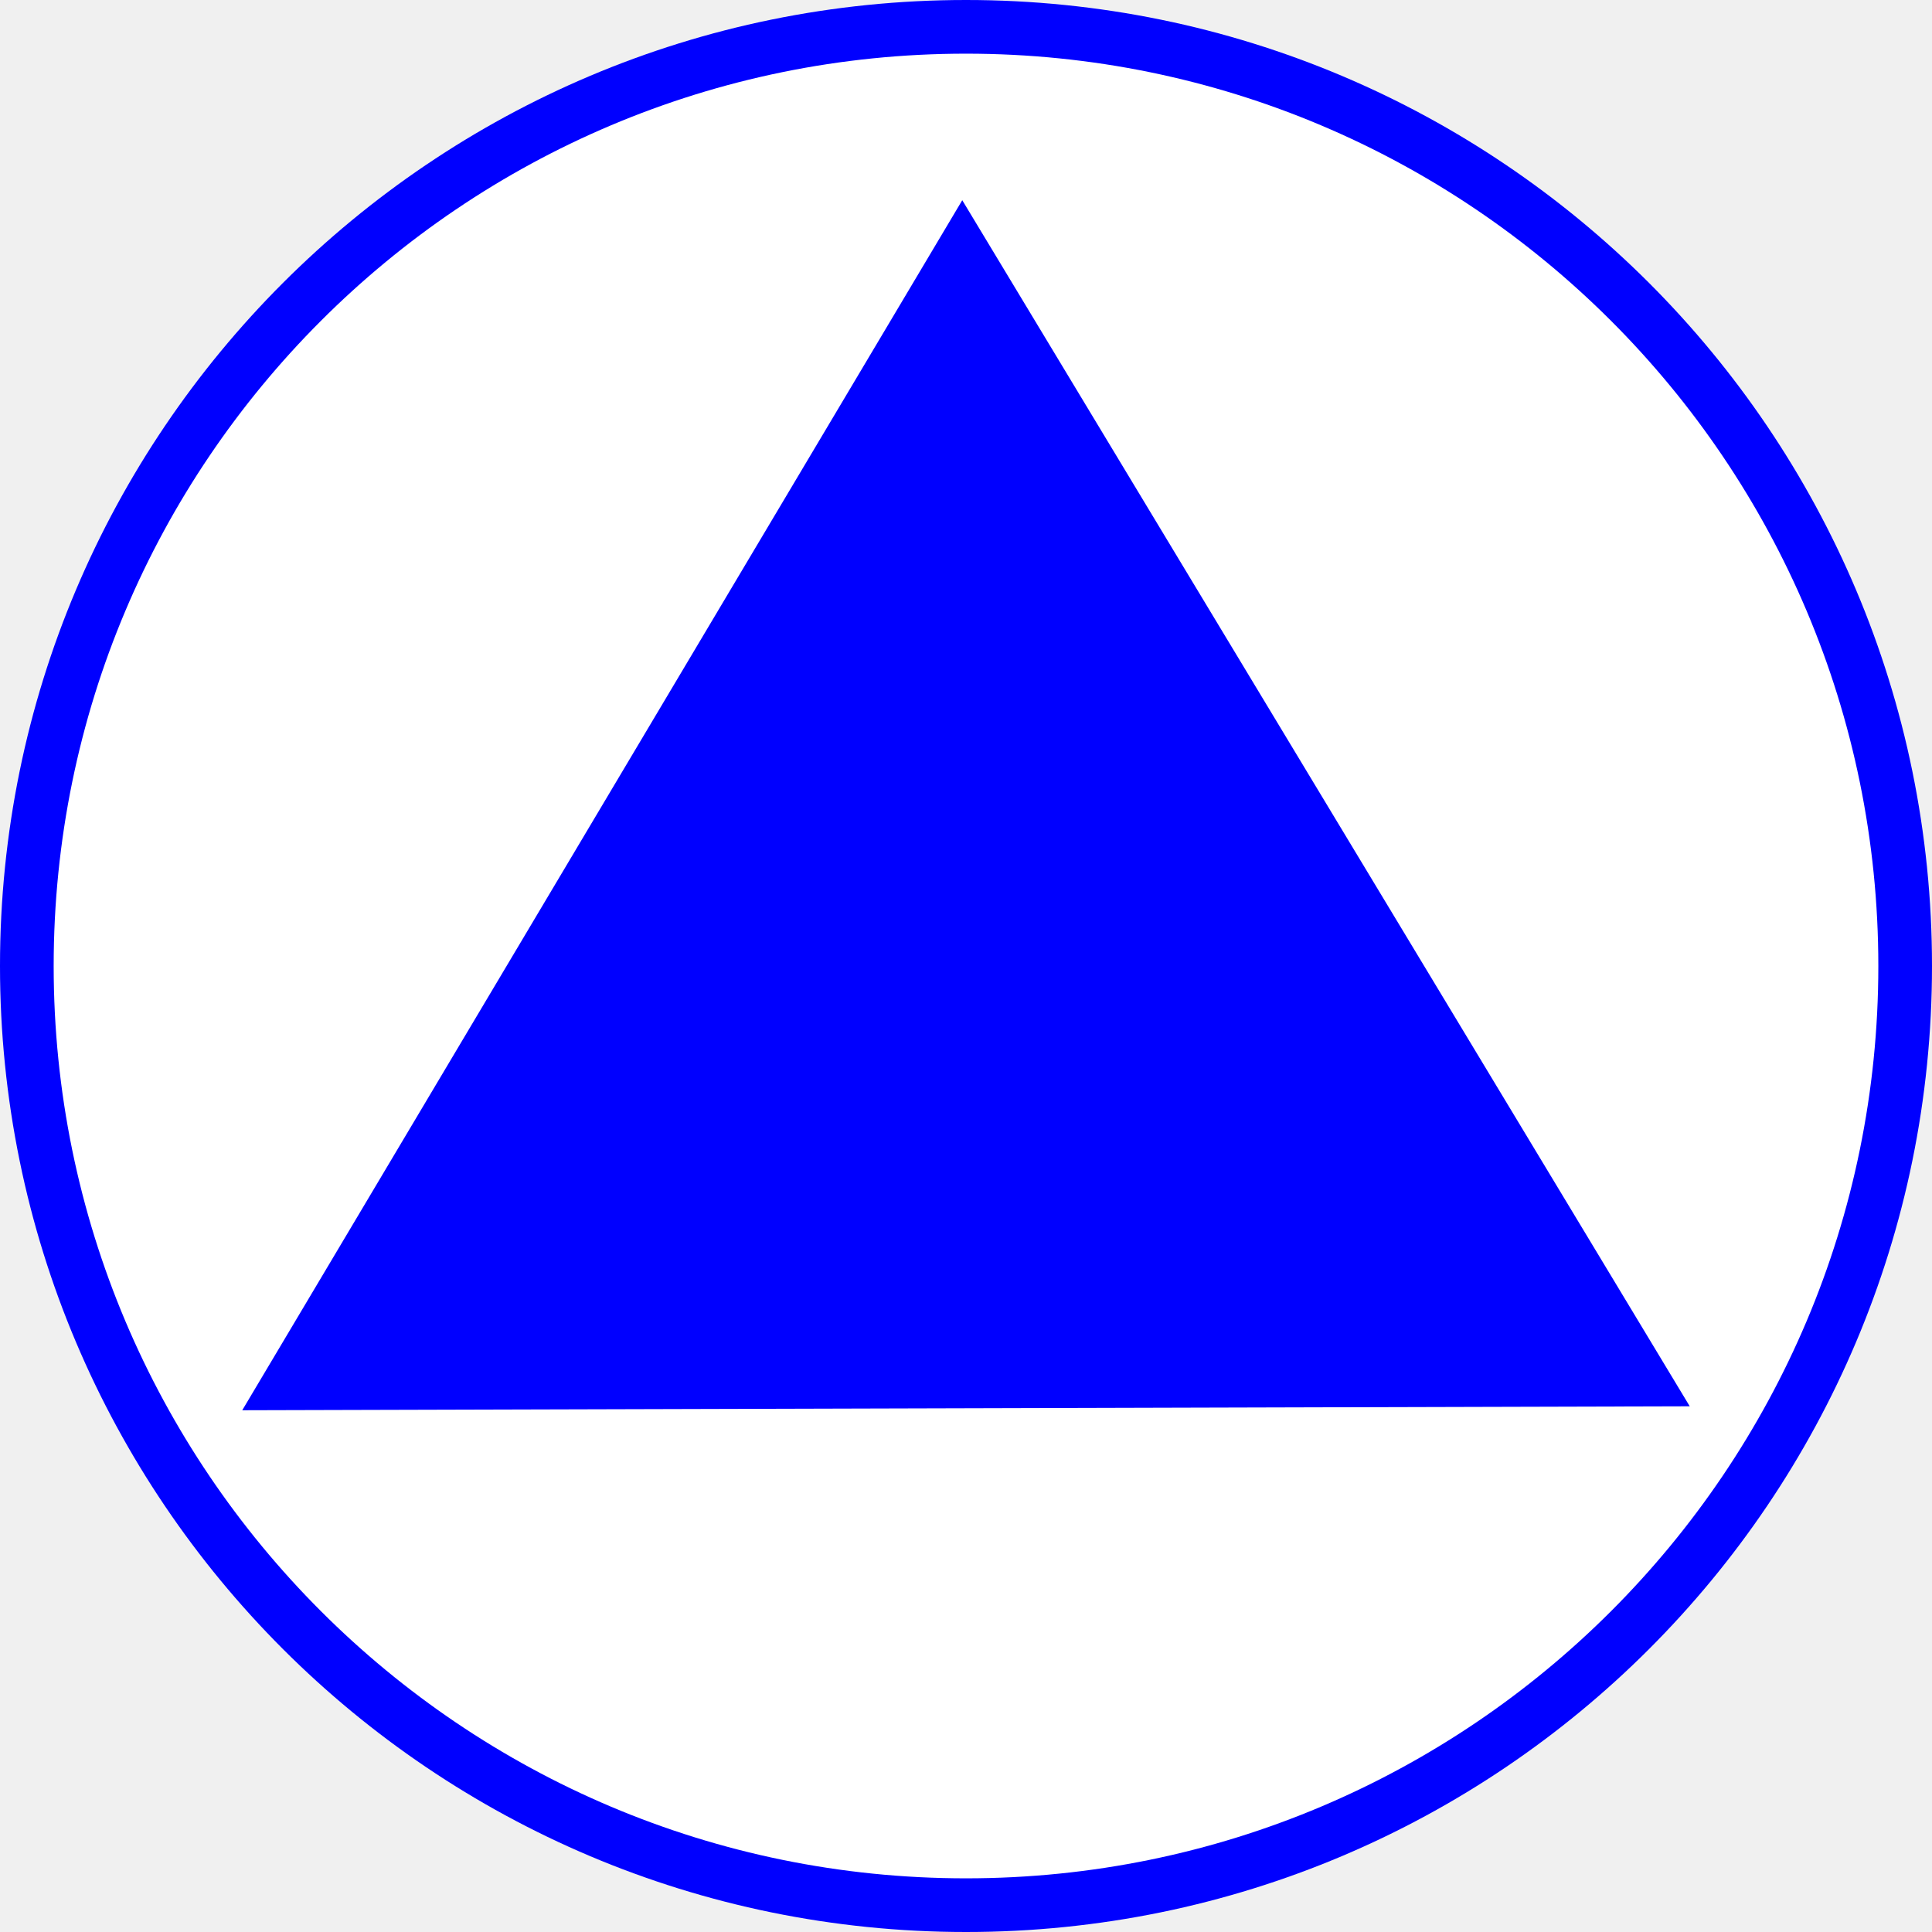
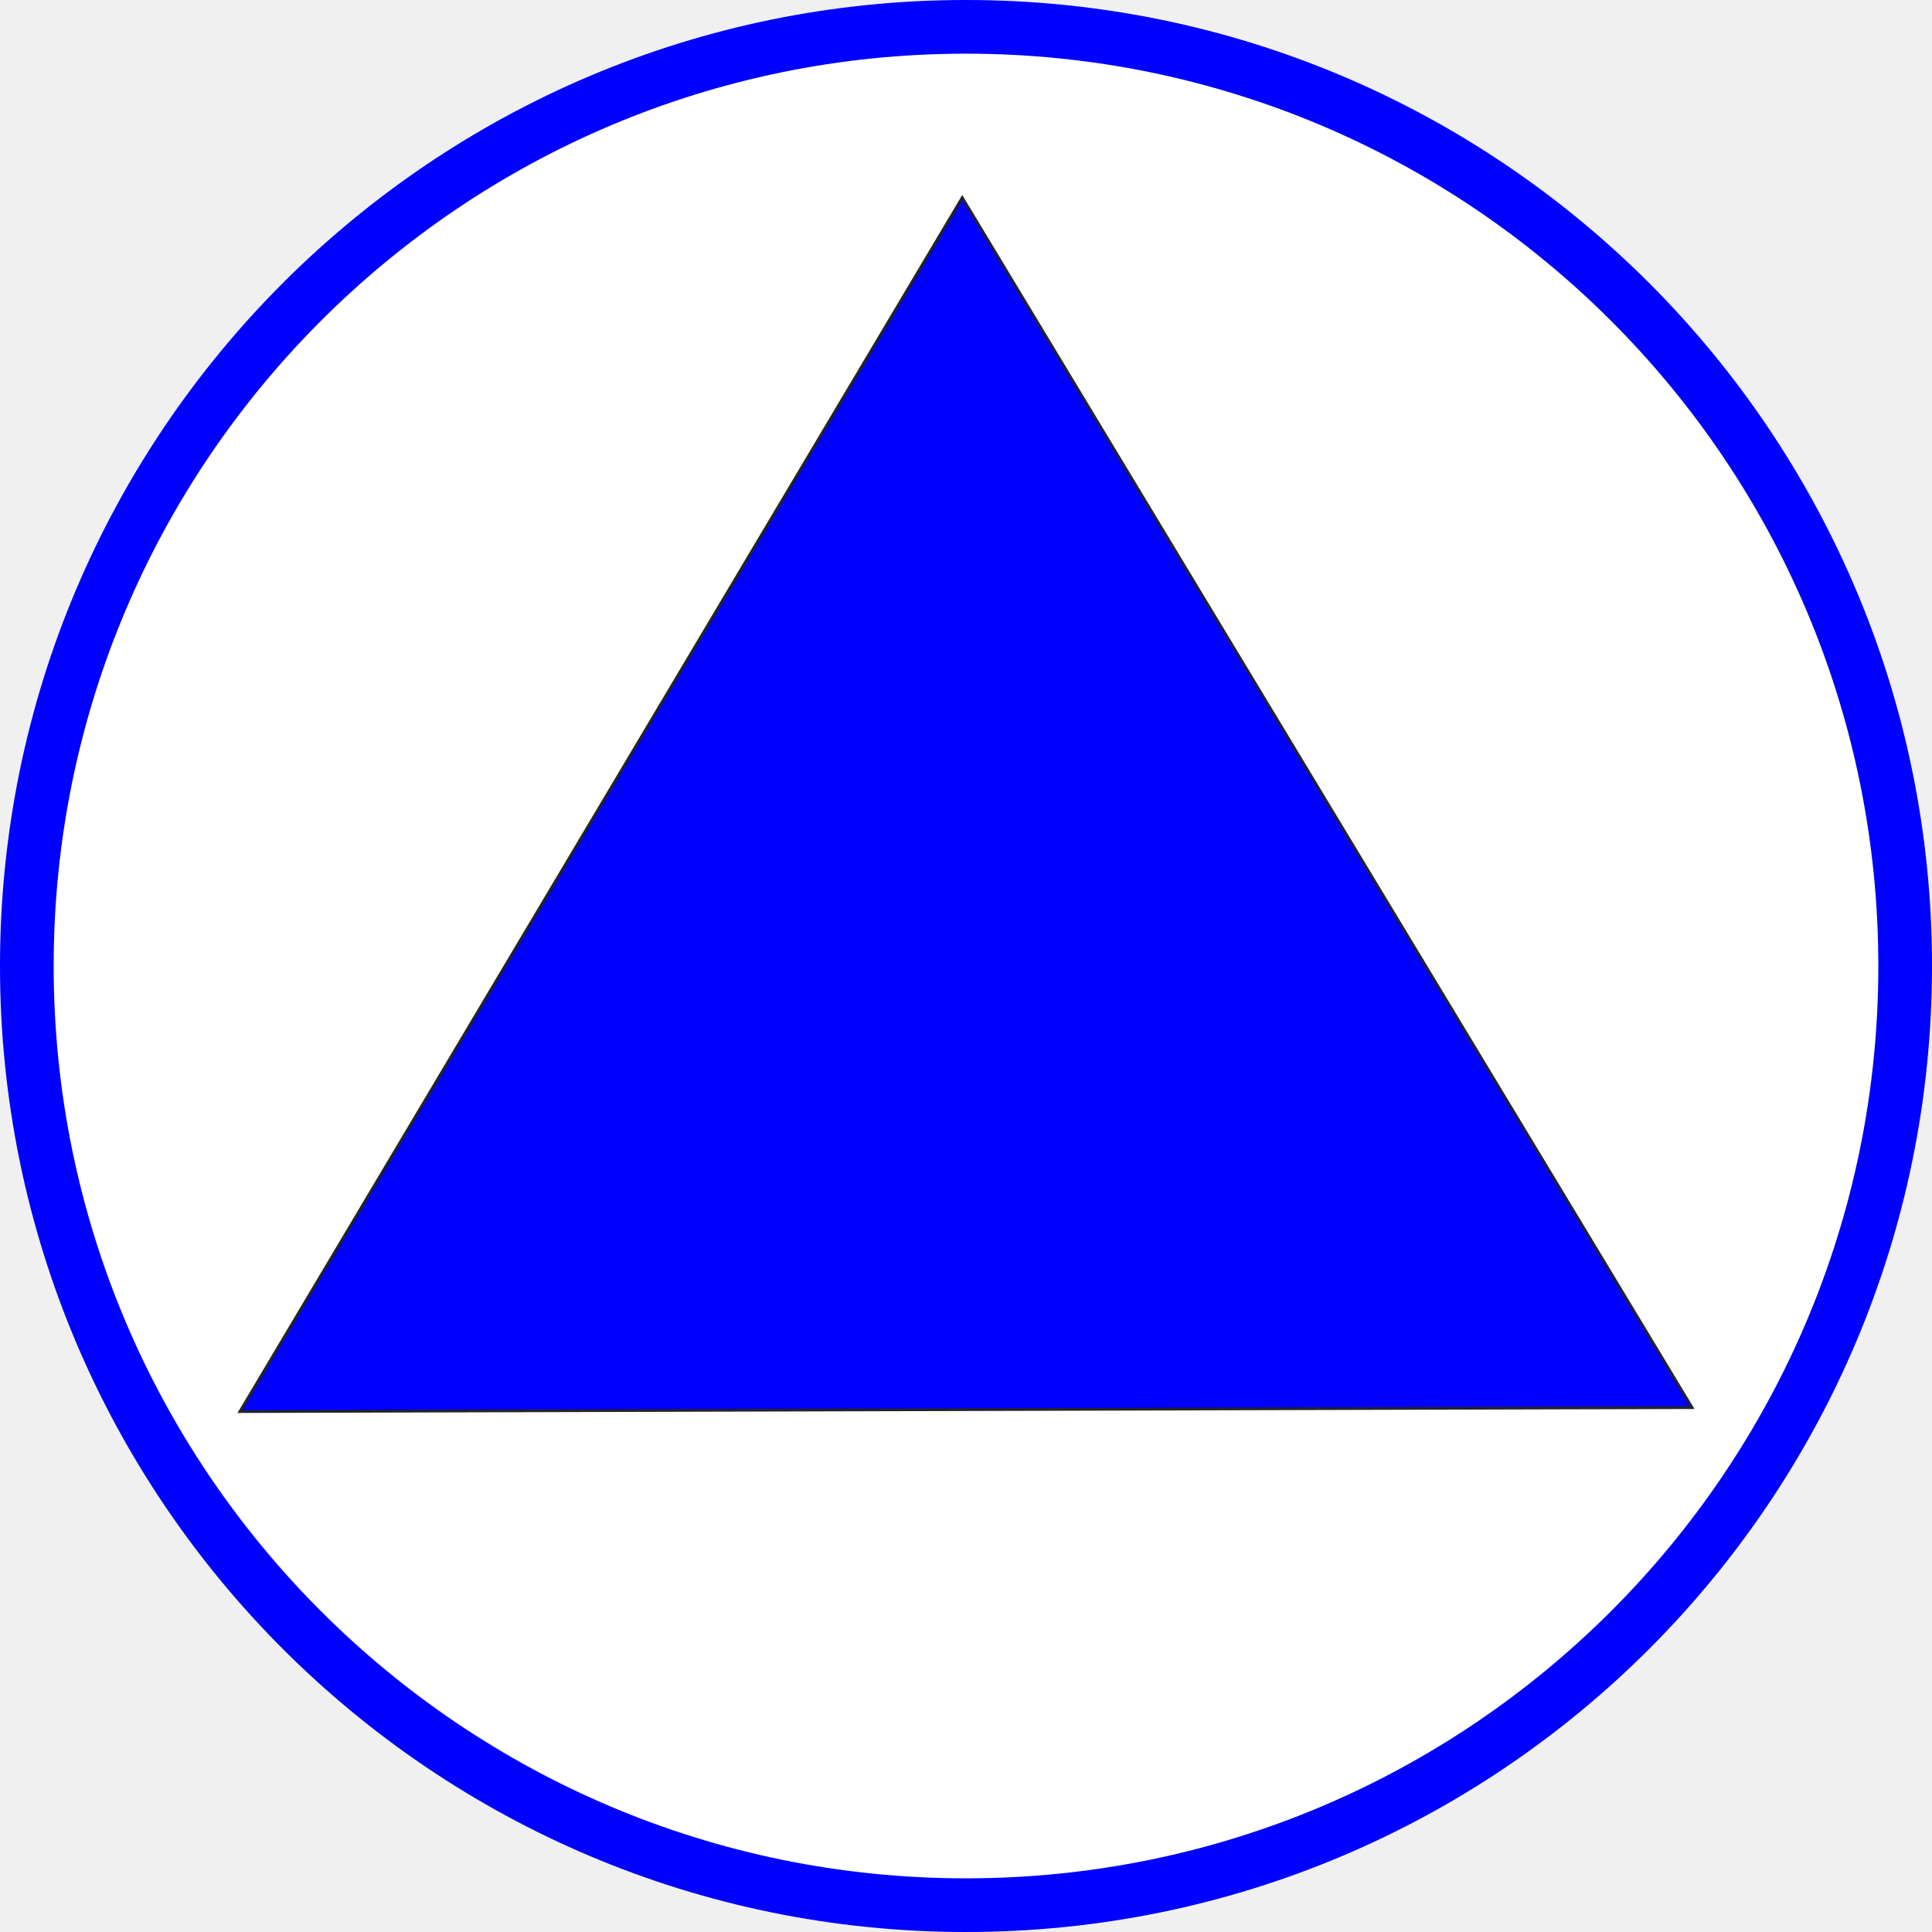
<svg xmlns="http://www.w3.org/2000/svg" enable-background="new 0 0 579.997 579.997" height="900" viewBox="0 0 900 900" width="900" version="1.1" id="svg4">
  <defs id="defs8">
    <clipPath clipPathUnits="userSpaceOnUse" id="clipPath1018">
      <g id="use1020" style="fill:#0000ff">
-         <path d="m 290.832,441.674 c -31.244,13.811 -39.246,29.148 -24.407,46.783 9.142,10.865 13.638,9.969 14.894,-2.97 1.235,-12.734 4.188,-15.937 16.896,-18.32 27.198,-5.103 37.926,-16.841 37.926,-41.497 0,-17.664 -18.612,-18.242 -45.825,-1.424 -8.21,5.074 -2.841,13.001 5.785,8.54 4.719,-2.44 8.58,-5.948 8.58,-7.796 0,-2.466 0.846,-2.513 3.183,-0.175 4.87,4.872 0.661,9.038 -17.032,16.859 z" fill="rgba(0,0,255,1.0)" fill-opacity="1" stroke="rgba(255,255,255,1.0)" stroke-opacity="1" stroke-width="0.0" id="path890" style="fill:#0000ff" />
-         <path d="m 328.016,486.704 c 9.092,-10.178 8.177,-28.52 -1.171,-23.479 -3.539,1.908 -13.514,5.662 -22.165,8.342 -11.871,3.677 -15.954,6.358 -16.644,10.931 -1.164,7.716 1.691,7.67 10.025,-0.159 5.087,-4.778 6.619,-5.215 6.619,-1.883 0,2.385 -12.308,12.253 -27.35,21.93 -15.043,9.677 -26.612,18.79 -25.709,20.25 2.659,4.303 67.839,-26.354 76.395,-35.932 z" fill="rgba(0,0,255,1.0)" fill-opacity="1" stroke="rgba(255,255,255,1.0)" stroke-opacity="1" stroke-width="0.0" id="path892" style="fill:#0000ff" />
-         <path d="m 234.647,248.256 c 0.992,-1.606 8.237,-6.594 16.1,-11.084 14.295,-8.165 14.295,-8.165 3.37,-10.136 -21.112,-3.808 -35.236,-12.577 -35.236,-21.876 0,-10.276 7.745,-11.229 19.662,-2.417 9.831,7.269 30.959,6.826 35.705,-0.749 9.846,-15.715 -15.809,-35.339 -41.891,-32.044 -50.051,6.323 -60.335,45.334 -19.229,72.941 13.044,8.762 18.568,10.139 21.519,5.365 z" fill="rgba(0,0,255,1.0)" fill-opacity="1" stroke="rgba(255,255,255,1.0)" stroke-opacity="1" stroke-width="0.0" id="path894" style="fill:#0000ff" />
-         <path d="m 196.045,137.979 c 1.941,2.655 7.089,7.174 11.44,10.042 8.201,5.407 33.668,7.108 51.882,3.466 11.391,-2.278 14.536,-67.551 3.425,-71.077 -3.032,-0.962 -8.136,-6.197 -11.344,-11.633 -7.323,-12.413 -15.978,-12.881 -47.812,-2.587 -19.814,6.407 -29.27,7.505 -77.618,9.015 -30.28,0.945 -55.055,2.523 -55.055,3.508 0,9.766 22.45,24.528 33.198,21.83 5.475,-1.374 6.842,-0.596 6.842,3.896 0,7.437 10.547,14.517 21.627,14.517 6.741,0 9.711,1.749 12.183,7.172 5.74,12.597 20.749,17.614 35.435,11.844 11.506,-4.521 12.486,-4.521 15.797,0.007 z" fill="rgba(0,0,255,1.0)" fill-opacity="1" stroke="rgba(255,255,255,1.0)" stroke-opacity="1" stroke-width="0.0" id="path896" style="fill:#0000ff" />
-         <path d="m 279.074,64.546 c 4.811,3.37 5.586,7.359 5.594,28.775 0.004,13.674 0.851,48.994 1.882,78.488 1.875,53.625 1.875,53.625 10.002,53.625 8.128,0 8.128,0 8.128,-76.092 0,-76.093 0,-76.093 7.151,-84.591 C 325.452,48.563 323.443,29.168 307.279,20.809 279.377,6.38 253.444,46.594 279.074,64.546 Z" fill="rgba(0,0,255,1.0)" fill-opacity="1" stroke="rgba(255,255,255,1.0)" stroke-opacity="1" stroke-width="0.0" id="path898" style="fill:#0000ff" />
-         <path d="m 352.606,264.865 c -2.296,1.905 -10.224,4.292 -17.619,5.306 -10.868,1.49 -13.08,2.724 -11.542,6.438 4.538,10.957 4.128,14.151 -2.89,22.491 -4.793,5.696 -14.751,11.606 -28.096,16.675 -51.44,19.535 -69.171,45.413 -49.125,71.695 8.774,11.504 8.5,11.483 26.793,1.992 13.904,-7.213 14.323,-7.764 8.844,-11.602 -16.611,-11.636 -5.79,-24.864 30.973,-37.865 42.085,-14.882 60.284,-33.334 56.276,-57.055 -2.594,-15.363 -8.09,-22.66 -13.614,-18.075 z" fill="rgba(0,0,255,1.0)" fill-opacity="1" stroke="rgba(255,255,255,1.0)" stroke-opacity="1" stroke-width="0.0" id="path900" style="fill:#0000ff" />
-         <path d="m 324.77,178.626 c -22.994,19.348 4.653,42.035 29.152,23.922 10.3,-7.615 17.969,-6.507 17.969,2.598 0,13.32 -42.002,28.635 -79.006,28.808 -51.078,0.239 -87.506,50.775 -58.652,81.369 11.545,12.241 13.308,12.381 32.104,2.539 14.657,-7.674 14.657,-7.674 6.48,-14.554 -22.519,-18.949 -10.817,-30.293 39.161,-37.965 58.905,-9.042 89.942,-30.297 89.942,-61.593 0,-27.727 -53.394,-45.115 -77.15,-25.124 z" fill="rgba(0,0,255,1.0)" fill-opacity="1" stroke="rgba(255,255,255,1.0)" stroke-opacity="1" stroke-width="0.0" id="path902" style="fill:#0000ff" />
-         <path d="m 466.031,75.286 c -48.398,-1.435 -57.619,-2.499 -77.787,-8.974 -34.215,-10.985 -46.323,-9.364 -51.483,6.892 -0.994,3.133 -4.979,6.492 -8.854,7.465 -11.084,2.782 -9.524,66.854 1.708,70.189 19.37,5.75 50.716,1.419 60.855,-8.409 9.359,-9.071 9.926,-9.229 18.019,-5.008 14.746,7.69 28.329,3.927 36.646,-10.151 3.923,-6.641 6.927,-8.336 14.772,-8.336 10.419,0 21.289,-8.06 21.289,-15.785 0,-3.154 1.875,-3.874 6.842,-2.627 9.167,2.301 23.5,-5.45 28.711,-15.526 4.189,-8.102 4.189,-8.102 -50.718,-9.73 z" fill="rgba(0,0,255,1.0)" fill-opacity="1" stroke="rgba(255,255,255,1.0)" stroke-opacity="1" stroke-width="0.0" id="path904" style="fill:#0000ff" />
-         <path d="m 292.176,563.509 c 2.241,3.626 8.107,1.156 8.761,-3.689 0.3,-2.229 1.362,-13.896 2.361,-25.925 1.815,-21.873 1.815,-21.873 17.663,-16.303 17.794,6.254 21.511,5.281 13.525,-3.543 -25.688,-28.385 -63.27,15.546 -42.31,49.46 z" fill="rgba(0,0,255,1.0)" fill-opacity="1" stroke="rgba(255,255,255,1.0)" stroke-opacity="1" stroke-width="0.0" id="path906" style="fill:#0000ff" />
-         <path d="m 328.828,340.439 c -4.63,2.3 -15.818,6.442 -24.863,9.206 -16.445,5.023 -16.445,5.023 -16.445,18.908 0,13.886 0,13.886 8.58,10.895 7.795,-2.717 8.58,-4.152 8.58,-15.682 0,-11.756 0.417,-12.469 5.654,-9.665 18.775,10.048 10.463,24.729 -19.646,34.695 -33.988,11.251 -51.627,39.656 -35.615,57.35 5.81,6.42 4.574,6.514 15.875,-1.204 7.36,-5.027 9.228,-8.12 8.533,-14.137 -1.02,-8.835 3.195,-11.574 34.491,-22.417 37.593,-13.024 50.371,-40.63 29.852,-64.485 -6.25,-7.266 -6.997,-7.438 -14.996,-3.464 z" fill="rgba(0,0,255,1.0)" fill-opacity="1" stroke="rgba(255,255,255,1.0)" stroke-opacity="1" stroke-width="0.0" id="path908" style="fill:#0000ff" />
-         <path d="m 304.68,288.426 c 0,-14.061 -0.185,-14.371 -8.58,-14.371 -8.58,0 -8.58,0 -8.58,17.159 0,9.438 0.56,17.16 1.244,17.16 10.903,10e-4 15.916,-6.282 15.916,-19.948 z" fill="rgba(0,0,255,1.0)" fill-opacity="1" stroke="rgba(255,255,255,1.0)" stroke-opacity="1" stroke-width="0.0" id="path910" style="fill:#0000ff" />
+         <path d="m 290.832,441.674 c -31.244,13.811 -39.246,29.148 -24.407,46.783 9.142,10.865 13.638,9.969 14.894,-2.97 1.235,-12.734 4.188,-15.937 16.896,-18.32 27.198,-5.103 37.926,-16.841 37.926,-41.497 0,-17.664 -18.612,-18.242 -45.825,-1.424 -8.21,5.074 -2.841,13.001 5.785,8.54 4.719,-2.44 8.58,-5.948 8.58,-7.796 0,-2.466 0.846,-2.513 3.183,-0.175 4.87,4.872 0.661,9.038 -17.032,16.859 z" fill="rgba(0,0,255,1.0)" fill-opacity="1" stroke="rgba(35,35,35,1.0)" stroke-opacity="1" stroke-width="0.0" id="path890" style="fill:#0000ff" />
+         <path d="m 328.016,486.704 c 9.092,-10.178 8.177,-28.52 -1.171,-23.479 -3.539,1.908 -13.514,5.662 -22.165,8.342 -11.871,3.677 -15.954,6.358 -16.644,10.931 -1.164,7.716 1.691,7.67 10.025,-0.159 5.087,-4.778 6.619,-5.215 6.619,-1.883 0,2.385 -12.308,12.253 -27.35,21.93 -15.043,9.677 -26.612,18.79 -25.709,20.25 2.659,4.303 67.839,-26.354 76.395,-35.932 z" fill="rgba(0,0,255,1.0)" fill-opacity="1" stroke="rgba(35,35,35,1.0)" stroke-opacity="1" stroke-width="0.0" id="path892" style="fill:#0000ff" />
+         <path d="m 234.647,248.256 c 0.992,-1.606 8.237,-6.594 16.1,-11.084 14.295,-8.165 14.295,-8.165 3.37,-10.136 -21.112,-3.808 -35.236,-12.577 -35.236,-21.876 0,-10.276 7.745,-11.229 19.662,-2.417 9.831,7.269 30.959,6.826 35.705,-0.749 9.846,-15.715 -15.809,-35.339 -41.891,-32.044 -50.051,6.323 -60.335,45.334 -19.229,72.941 13.044,8.762 18.568,10.139 21.519,5.365 z" fill="rgba(0,0,255,1.0)" fill-opacity="1" stroke="rgba(35,35,35,1.0)" stroke-opacity="1" stroke-width="0.0" id="path894" style="fill:#0000ff" />
+         <path d="m 196.045,137.979 c 1.941,2.655 7.089,7.174 11.44,10.042 8.201,5.407 33.668,7.108 51.882,3.466 11.391,-2.278 14.536,-67.551 3.425,-71.077 -3.032,-0.962 -8.136,-6.197 -11.344,-11.633 -7.323,-12.413 -15.978,-12.881 -47.812,-2.587 -19.814,6.407 -29.27,7.505 -77.618,9.015 -30.28,0.945 -55.055,2.523 -55.055,3.508 0,9.766 22.45,24.528 33.198,21.83 5.475,-1.374 6.842,-0.596 6.842,3.896 0,7.437 10.547,14.517 21.627,14.517 6.741,0 9.711,1.749 12.183,7.172 5.74,12.597 20.749,17.614 35.435,11.844 11.506,-4.521 12.486,-4.521 15.797,0.007 z" fill="rgba(0,0,255,1.0)" fill-opacity="1" stroke="rgba(35,35,35,1.0)" stroke-opacity="1" stroke-width="0.0" id="path896" style="fill:#0000ff" />
+         <path d="m 279.074,64.546 c 4.811,3.37 5.586,7.359 5.594,28.775 0.004,13.674 0.851,48.994 1.882,78.488 1.875,53.625 1.875,53.625 10.002,53.625 8.128,0 8.128,0 8.128,-76.092 0,-76.093 0,-76.093 7.151,-84.591 C 325.452,48.563 323.443,29.168 307.279,20.809 279.377,6.38 253.444,46.594 279.074,64.546 Z" fill="rgba(0,0,255,1.0)" fill-opacity="1" stroke="rgba(35,35,35,1.0)" stroke-opacity="1" stroke-width="0.0" id="path898" style="fill:#0000ff" />
+         <path d="m 352.606,264.865 c -2.296,1.905 -10.224,4.292 -17.619,5.306 -10.868,1.49 -13.08,2.724 -11.542,6.438 4.538,10.957 4.128,14.151 -2.89,22.491 -4.793,5.696 -14.751,11.606 -28.096,16.675 -51.44,19.535 -69.171,45.413 -49.125,71.695 8.774,11.504 8.5,11.483 26.793,1.992 13.904,-7.213 14.323,-7.764 8.844,-11.602 -16.611,-11.636 -5.79,-24.864 30.973,-37.865 42.085,-14.882 60.284,-33.334 56.276,-57.055 -2.594,-15.363 -8.09,-22.66 -13.614,-18.075 z" fill="rgba(0,0,255,1.0)" fill-opacity="1" stroke="rgba(35,35,35,1.0)" stroke-opacity="1" stroke-width="0.0" id="path900" style="fill:#0000ff" />
+         <path d="m 324.77,178.626 c -22.994,19.348 4.653,42.035 29.152,23.922 10.3,-7.615 17.969,-6.507 17.969,2.598 0,13.32 -42.002,28.635 -79.006,28.808 -51.078,0.239 -87.506,50.775 -58.652,81.369 11.545,12.241 13.308,12.381 32.104,2.539 14.657,-7.674 14.657,-7.674 6.48,-14.554 -22.519,-18.949 -10.817,-30.293 39.161,-37.965 58.905,-9.042 89.942,-30.297 89.942,-61.593 0,-27.727 -53.394,-45.115 -77.15,-25.124 z" fill="rgba(0,0,255,1.0)" fill-opacity="1" stroke="rgba(35,35,35,1.0)" stroke-opacity="1" stroke-width="0.0" id="path902" style="fill:#0000ff" />
+         <path d="m 466.031,75.286 c -48.398,-1.435 -57.619,-2.499 -77.787,-8.974 -34.215,-10.985 -46.323,-9.364 -51.483,6.892 -0.994,3.133 -4.979,6.492 -8.854,7.465 -11.084,2.782 -9.524,66.854 1.708,70.189 19.37,5.75 50.716,1.419 60.855,-8.409 9.359,-9.071 9.926,-9.229 18.019,-5.008 14.746,7.69 28.329,3.927 36.646,-10.151 3.923,-6.641 6.927,-8.336 14.772,-8.336 10.419,0 21.289,-8.06 21.289,-15.785 0,-3.154 1.875,-3.874 6.842,-2.627 9.167,2.301 23.5,-5.45 28.711,-15.526 4.189,-8.102 4.189,-8.102 -50.718,-9.73 z" fill="rgba(0,0,255,1.0)" fill-opacity="1" stroke="rgba(35,35,35,1.0)" stroke-opacity="1" stroke-width="0.0" id="path904" style="fill:#0000ff" />
+         <path d="m 292.176,563.509 c 2.241,3.626 8.107,1.156 8.761,-3.689 0.3,-2.229 1.362,-13.896 2.361,-25.925 1.815,-21.873 1.815,-21.873 17.663,-16.303 17.794,6.254 21.511,5.281 13.525,-3.543 -25.688,-28.385 -63.27,15.546 -42.31,49.46 z" fill="rgba(0,0,255,1.0)" fill-opacity="1" stroke="rgba(35,35,35,1.0)" stroke-opacity="1" stroke-width="0.0" id="path906" style="fill:#0000ff" />
+         <path d="m 328.828,340.439 c -4.63,2.3 -15.818,6.442 -24.863,9.206 -16.445,5.023 -16.445,5.023 -16.445,18.908 0,13.886 0,13.886 8.58,10.895 7.795,-2.717 8.58,-4.152 8.58,-15.682 0,-11.756 0.417,-12.469 5.654,-9.665 18.775,10.048 10.463,24.729 -19.646,34.695 -33.988,11.251 -51.627,39.656 -35.615,57.35 5.81,6.42 4.574,6.514 15.875,-1.204 7.36,-5.027 9.228,-8.12 8.533,-14.137 -1.02,-8.835 3.195,-11.574 34.491,-22.417 37.593,-13.024 50.371,-40.63 29.852,-64.485 -6.25,-7.266 -6.997,-7.438 -14.996,-3.464 z" fill="rgba(0,0,255,1.0)" fill-opacity="1" stroke="rgba(35,35,35,1.0)" stroke-opacity="1" stroke-width="0.0" id="path908" style="fill:#0000ff" />
+         <path d="m 304.68,288.426 c 0,-14.061 -0.185,-14.371 -8.58,-14.371 -8.58,0 -8.58,0 -8.58,17.159 0,9.438 0.56,17.16 1.244,17.16 10.903,10e-4 15.916,-6.282 15.916,-19.948 z" fill="rgba(0,0,255,1.0)" fill-opacity="1" stroke="rgba(35,35,35,1.0)" stroke-opacity="1" stroke-width="0.0" id="path910" style="fill:#0000ff" />
      </g>
    </clipPath>
  </defs>
  <circle style="fill:#0000ff" id="path995" cx="450" cy="450" r="450" />
  <circle style="fill:#ffffff" id="path1001" cx="450" cy="450" r="425" />
-   <path d="M 448.252,92.037 111.737,657.582 788.263,655.733 Z" fill="rgba(0,0,255,1.0)" fill-opacity="1" stroke="rgba(255,255,255,1.0)" stroke-opacity="1" stroke-width="1.262" id="path2" style="fill:#0000ff;fill-rule:evenodd" />
+   <path d="M 448.252,92.037 111.737,657.582 788.263,655.733 Z" fill="rgba(0,0,255,1.0)" fill-opacity="1" stroke="rgba(35,35,35,1.0)" stroke-opacity="1" stroke-width="1.262" id="path2" style="fill:#0000ff;fill-rule:evenodd" />
</svg>
